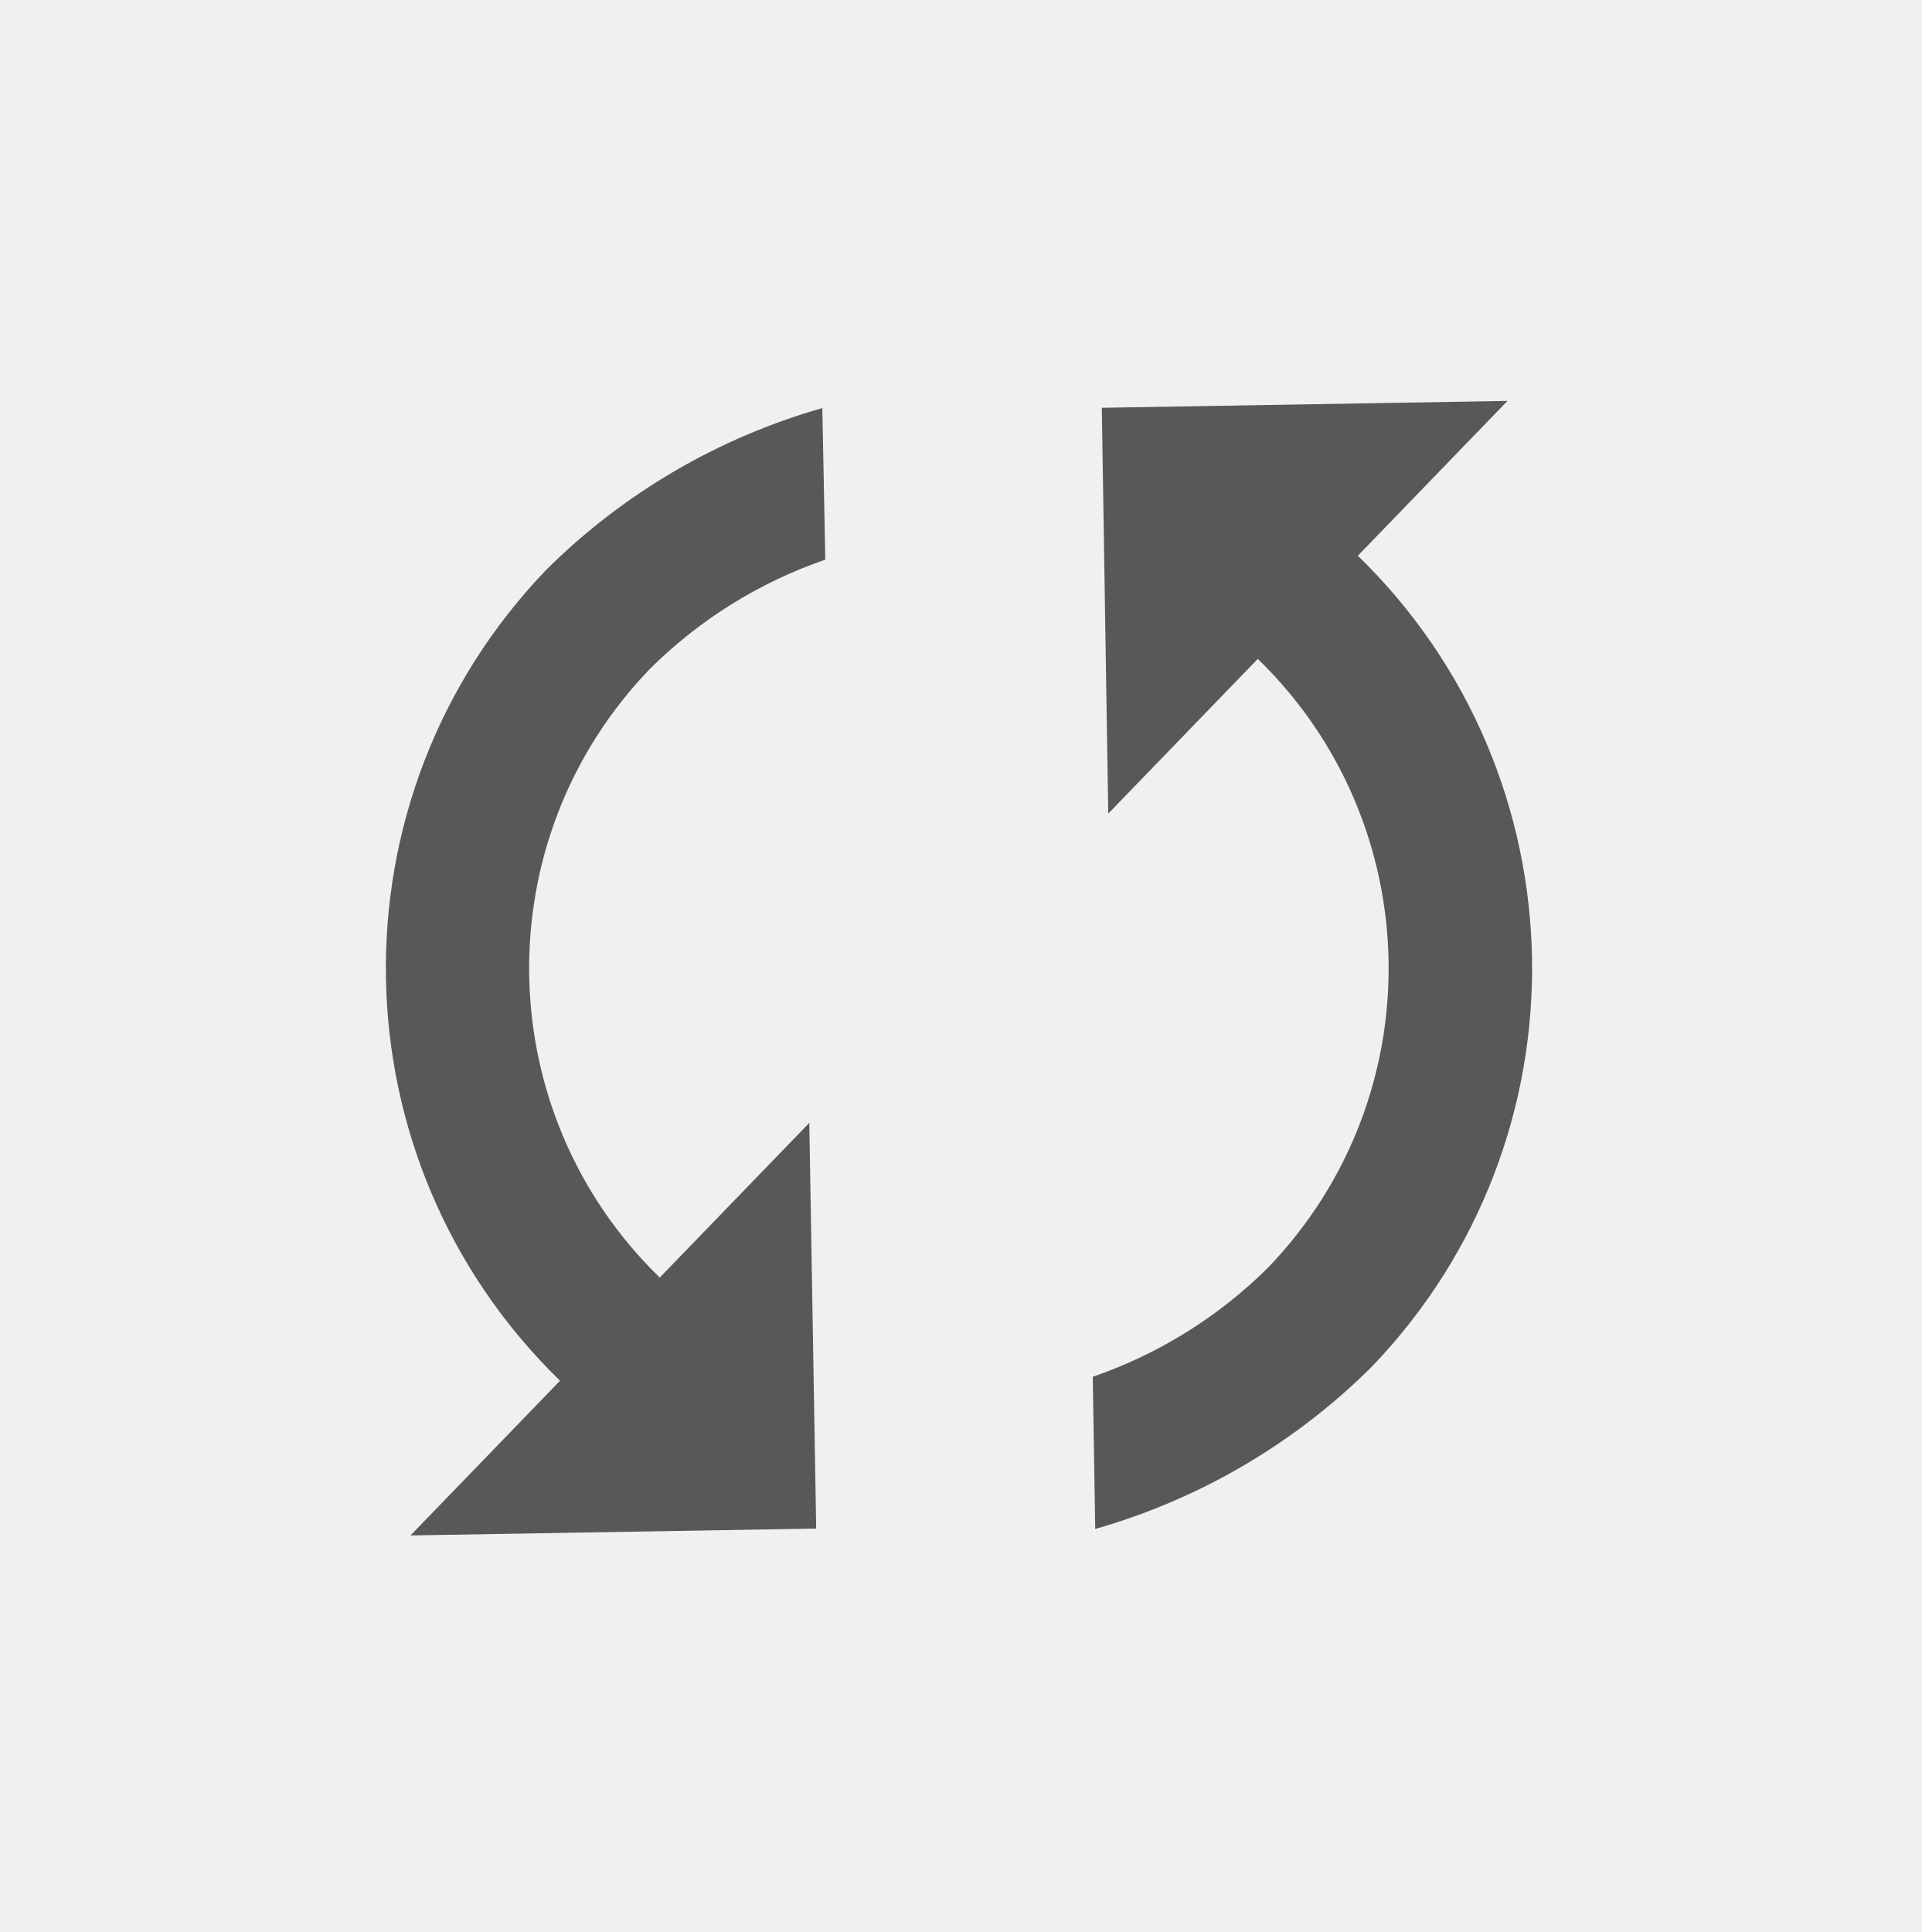
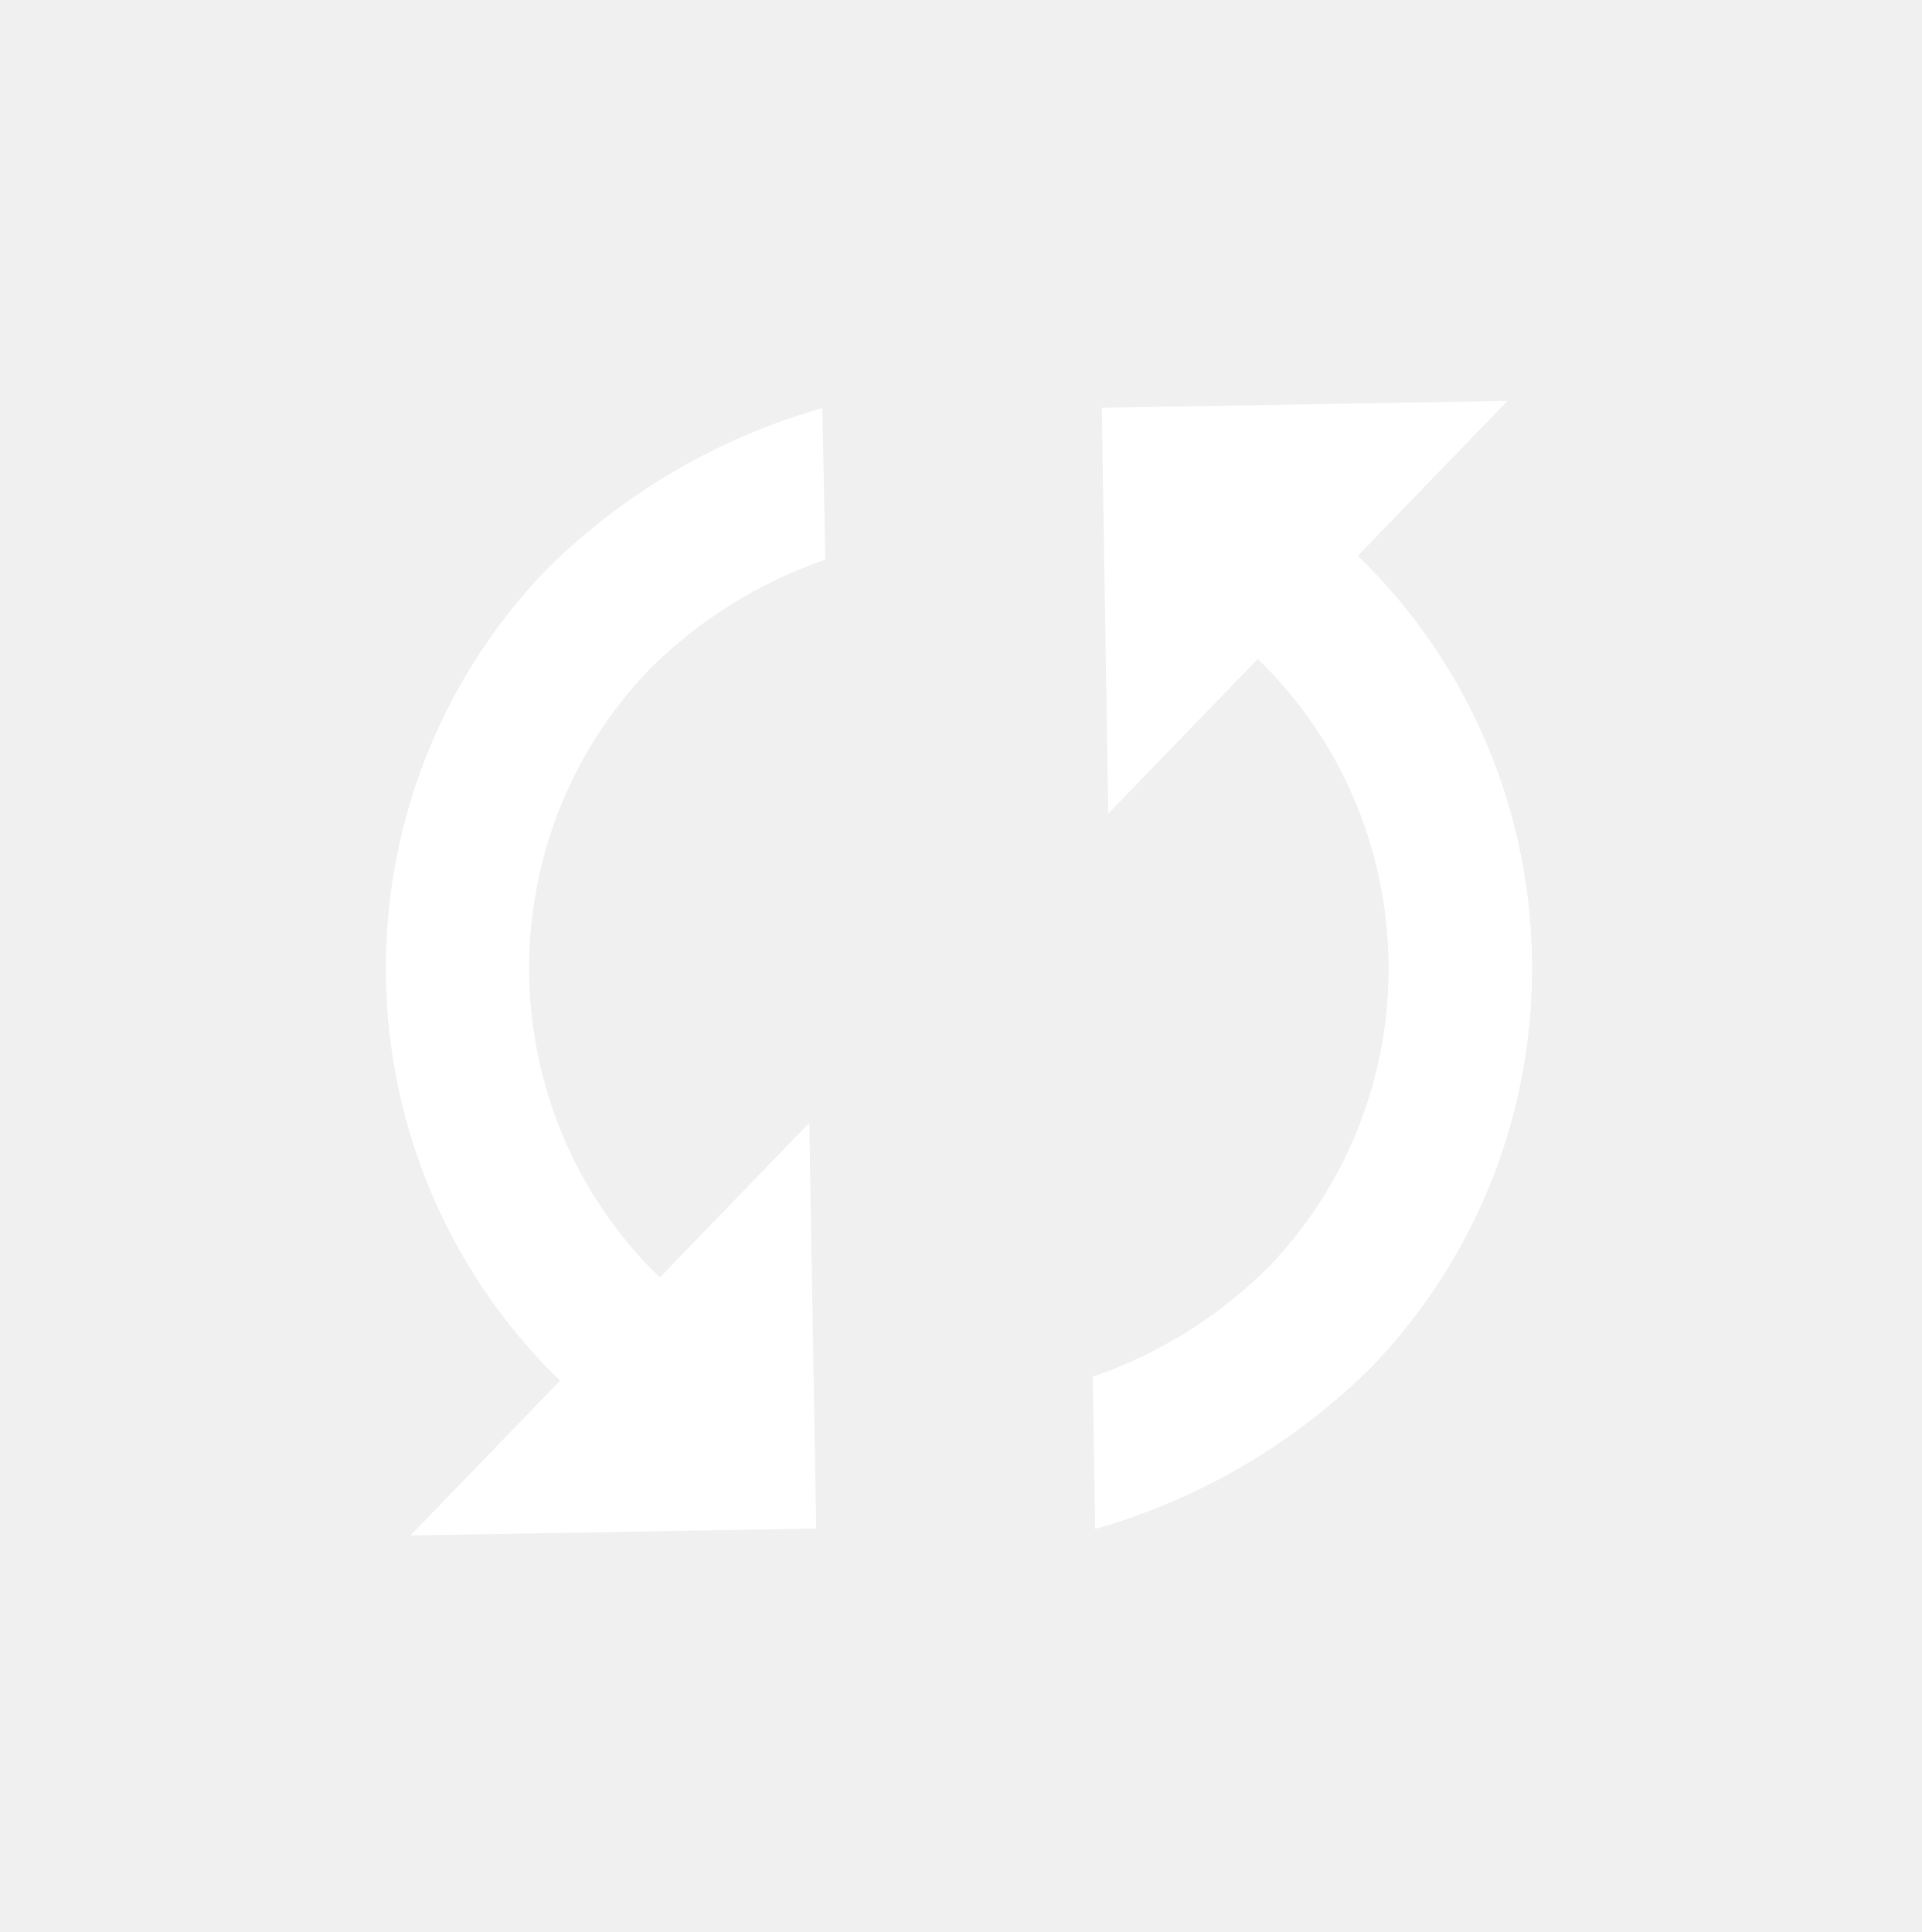
<svg xmlns="http://www.w3.org/2000/svg" width="24.349" height="24.484" viewBox="0 0 24.349 24.484">
-   <path id="repeat" d="M2.727,77.1H0l3.636,3.636L7.272,77.1H4.545A5.469,5.469,0,0,1,10,71.649a5.851,5.851,0,0,1,2.545.636L13.9,70.923A8.122,8.122,0,0,0,10,69.832,7.291,7.291,0,0,0,2.727,77.1Zm12.723,0A5.469,5.469,0,0,1,10,82.555a5.851,5.851,0,0,1-2.545-.636L6.09,83.282A8.123,8.123,0,0,0,10,84.373a7.292,7.292,0,0,0,7.271-7.27H20l-3.636-3.636L12.723,77.1Z" transform="matrix(0.695, -0.719, 0.719, 0.695, -50.233, -34.126)" fill="#585858" />
+   <path id="repeat" d="M2.727,77.1H0l3.636,3.636L7.272,77.1H4.545A5.469,5.469,0,0,1,10,71.649a5.851,5.851,0,0,1,2.545.636L13.9,70.923A8.122,8.122,0,0,0,10,69.832,7.291,7.291,0,0,0,2.727,77.1Zm12.723,0A5.469,5.469,0,0,1,10,82.555a5.851,5.851,0,0,1-2.545-.636L6.09,83.282A8.123,8.123,0,0,0,10,84.373a7.292,7.292,0,0,0,7.271-7.27H20l-3.636-3.636L12.723,77.1Z" transform="matrix(0.695, -0.719, 0.719, 0.695, -50.233, -34.126)" fill="white" />
</svg>
